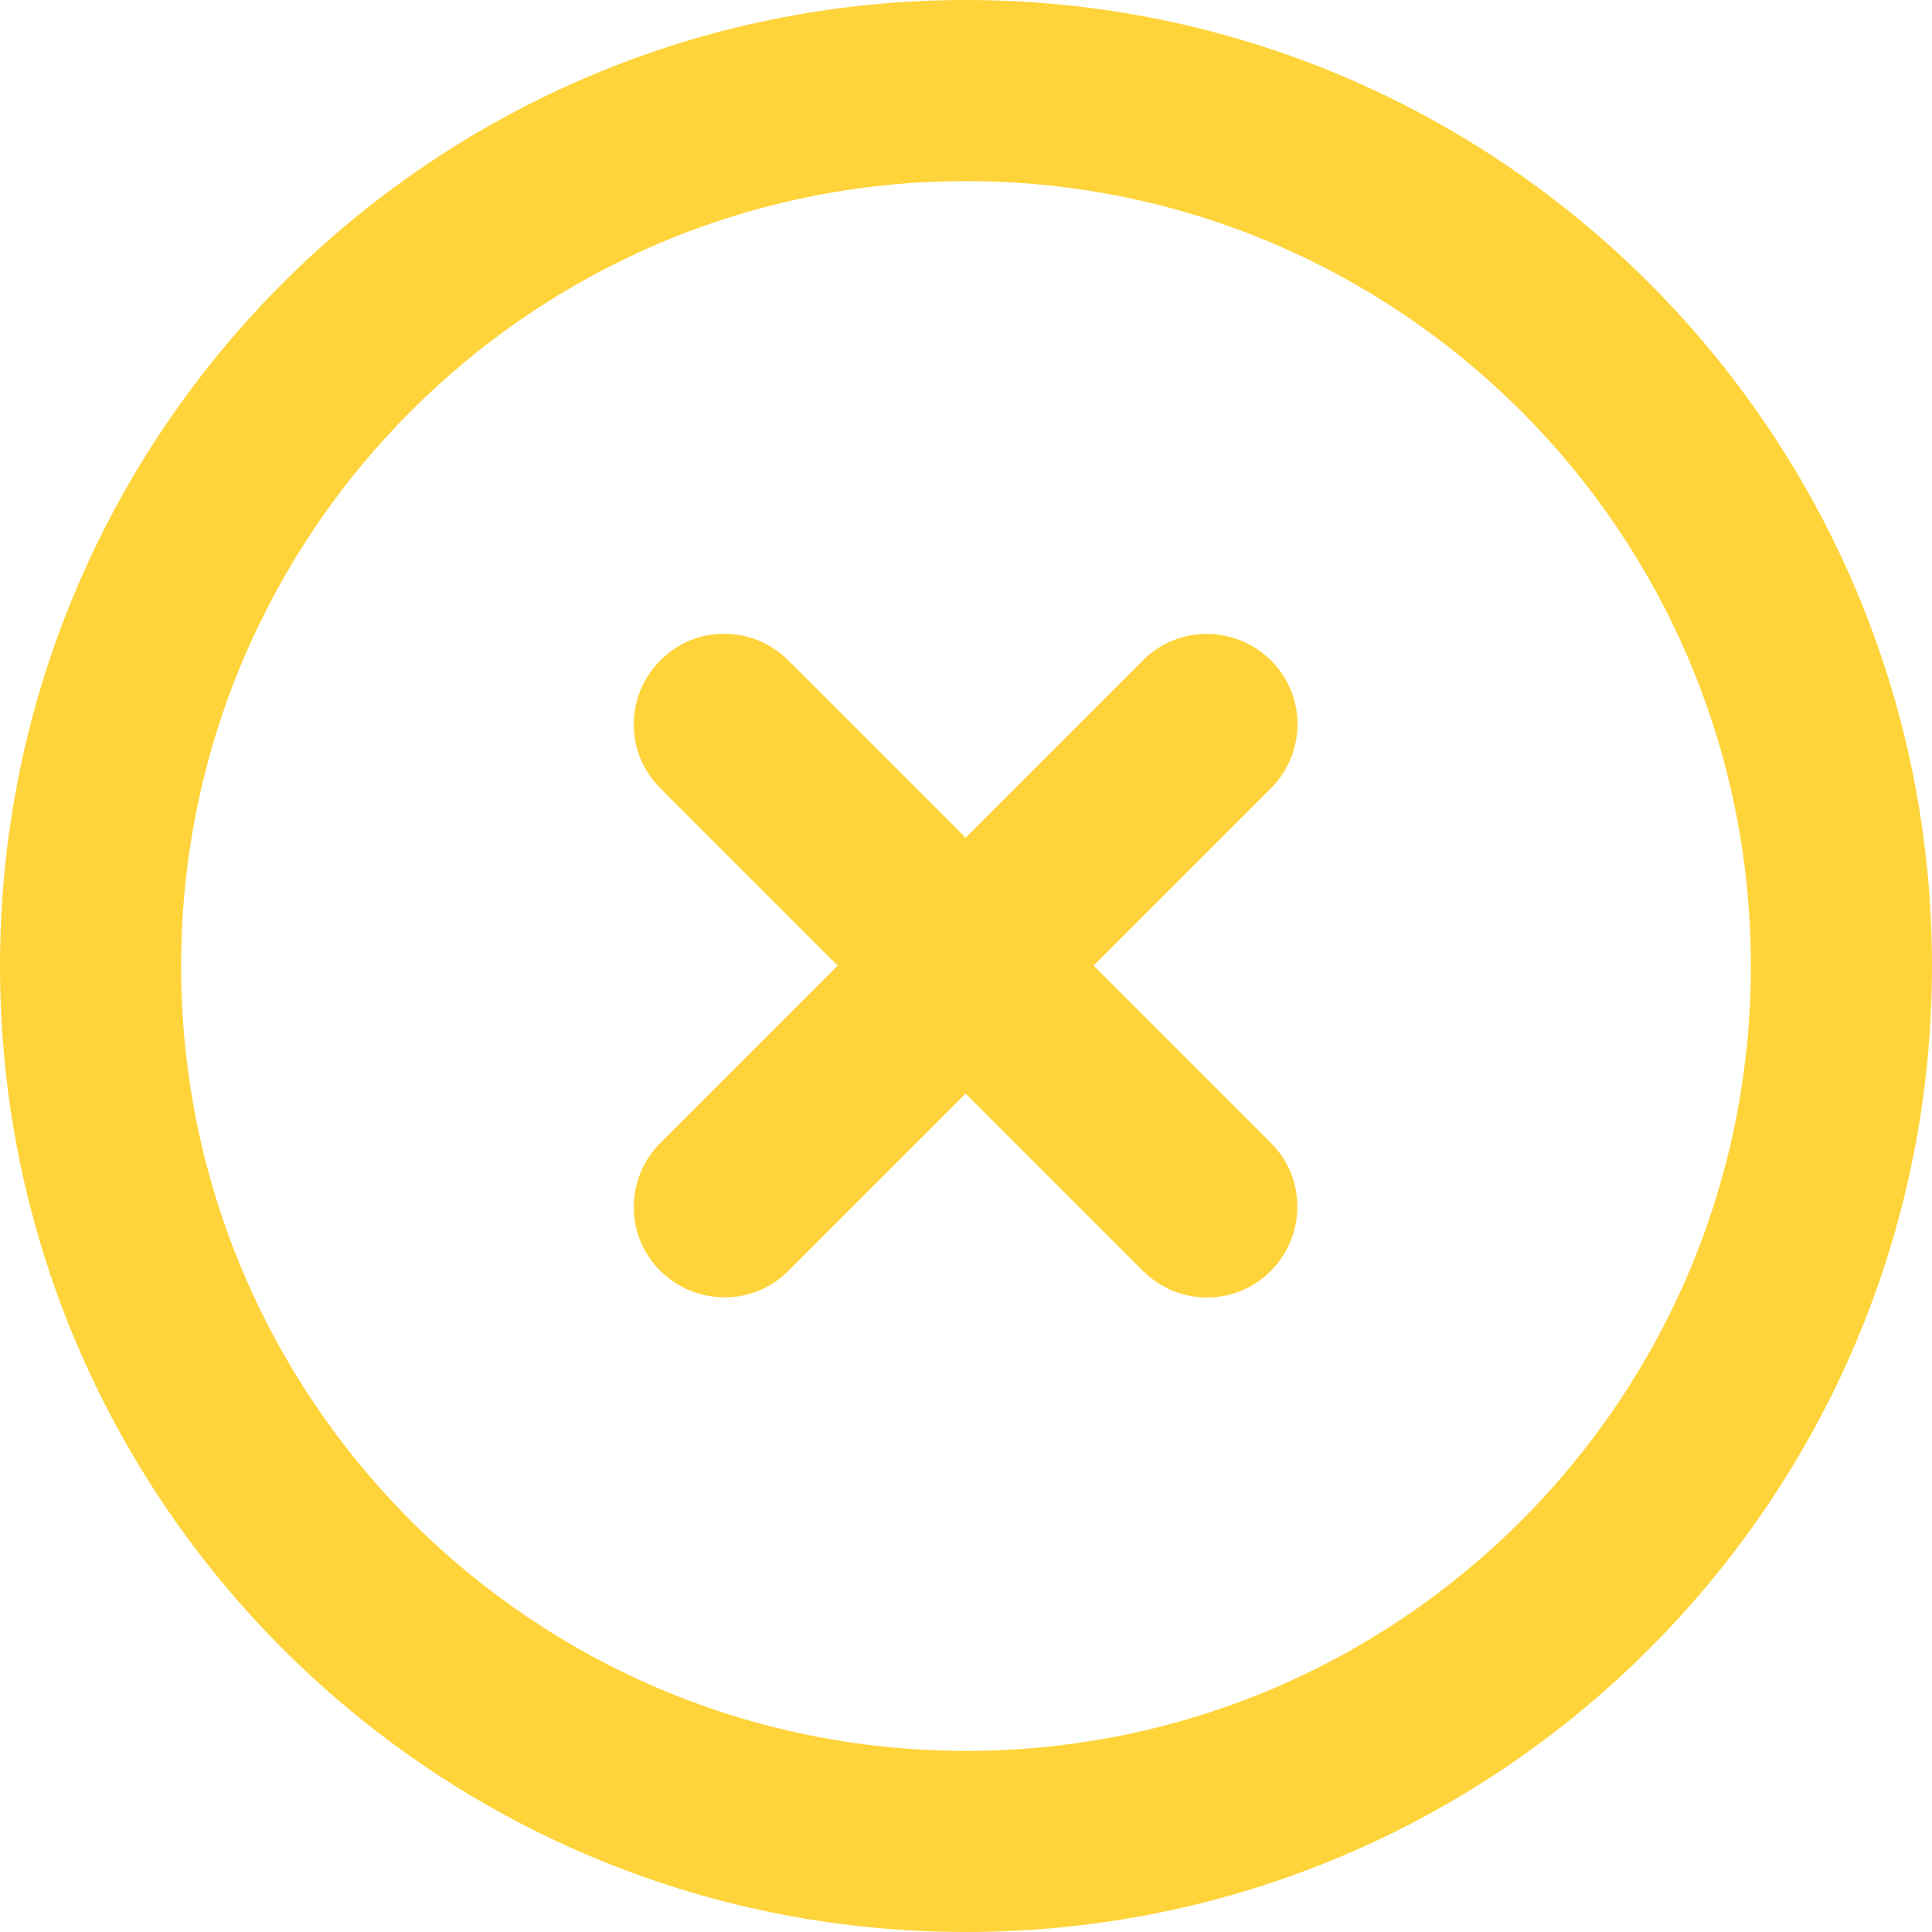
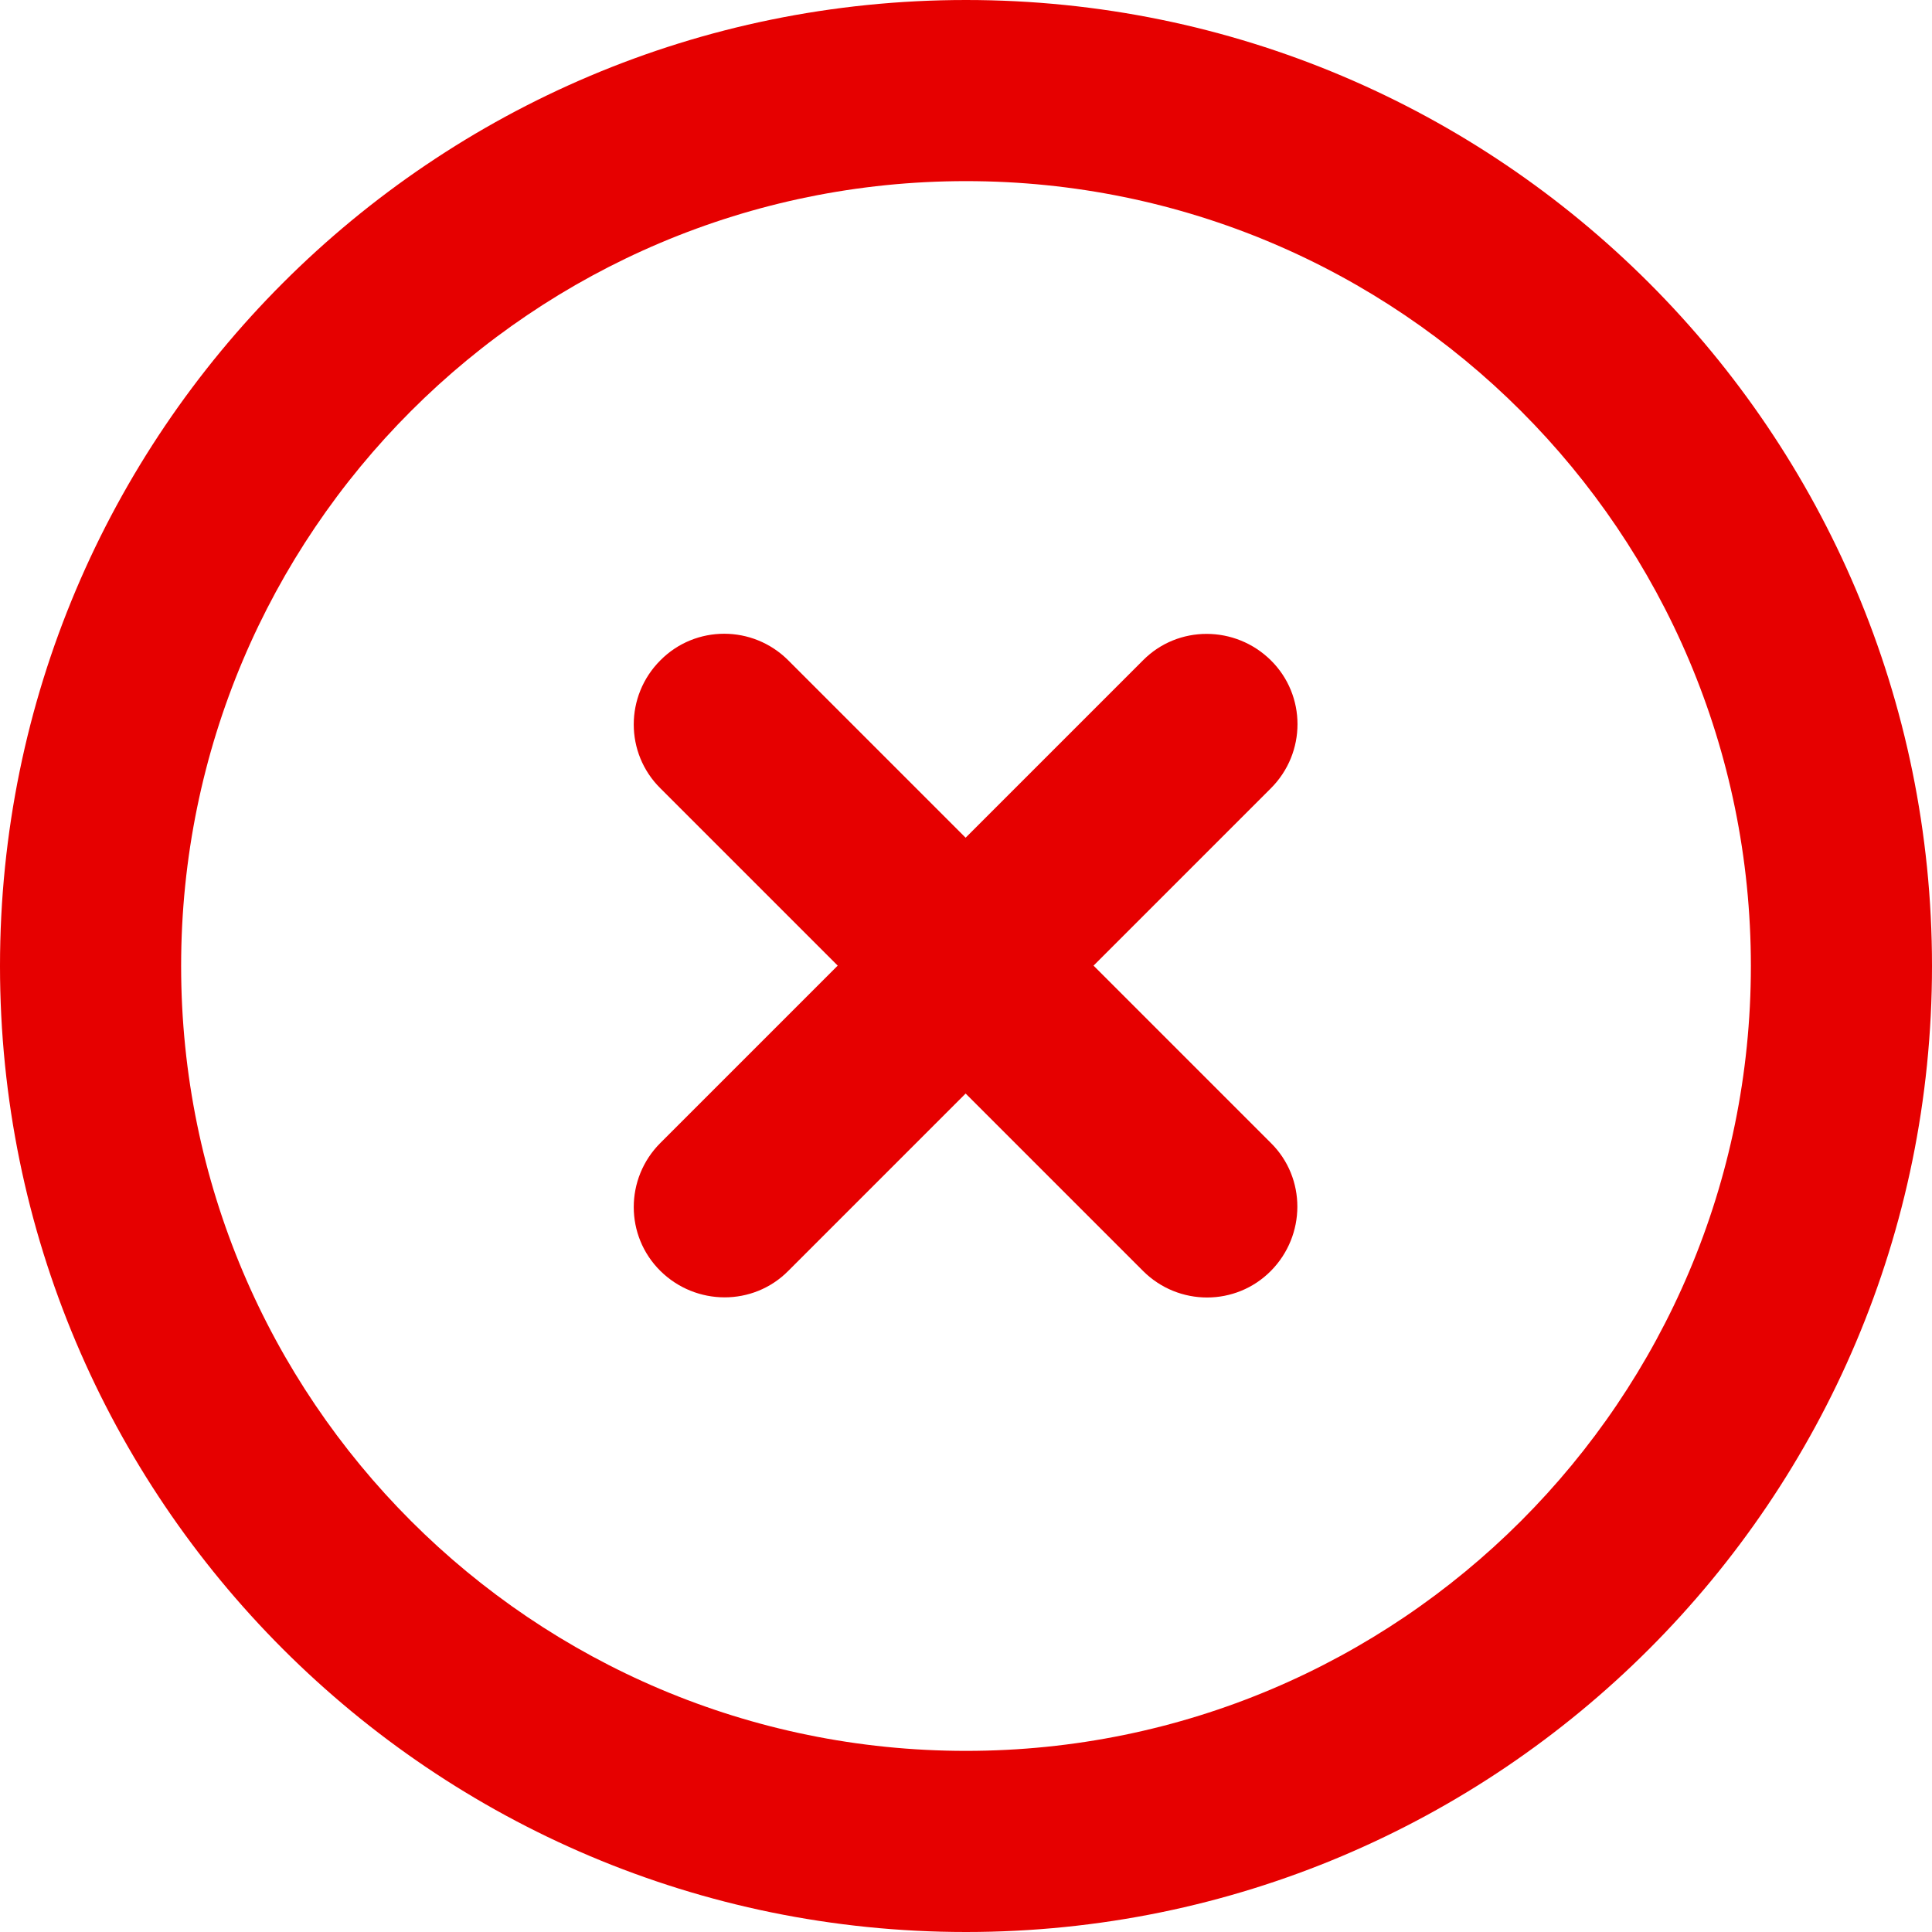
- <svg xmlns="http://www.w3.org/2000/svg" height="20" width="20" viewBox="0 0 512 512">
-   <path fill="#FFD43B" d="M256 48a208 208 0 1 1 0 416 208 208 0 1 1 0-416zm0 464A256 256 0 1 0 256 0a256 256 0 1 0 0 512zM175 175c-9.4 9.4-9.4 24.6 0 33.9l47 47-47 47c-9.4 9.4-9.4 24.6 0 33.9s24.6 9.4 33.9 0l47-47 47 47c9.4 9.4 24.6 9.4 33.9 0s9.4-24.6 0-33.9l-47-47 47-47c9.4-9.4 9.4-24.6 0-33.9s-24.6-9.4-33.9 0l-47 47-47-47c-9.4-9.4-24.6-9.4-33.9 0z" />
+ <svg xmlns="http://www.w3.org/2000/svg" viewBox="0 0 512 512">
+   <path fill="#e60000" d="M256 48a208 208 0 1 1 0 416 208 208 0 1 1 0-416zm0 464A256 256 0 1 0 256 0a256 256 0 1 0 0 512zM175 175c-9.4 9.4-9.4 24.6 0 33.9l47 47-47 47c-9.4 9.4-9.4 24.6 0 33.9s24.6 9.4 33.9 0l47-47 47 47c9.4 9.4 24.6 9.4 33.9 0s9.4-24.6 0-33.9l-47-47 47-47c9.4-9.4 9.4-24.6 0-33.9s-24.6-9.4-33.9 0l-47 47-47-47c-9.4-9.4-24.6-9.4-33.9 0z" />
</svg>
